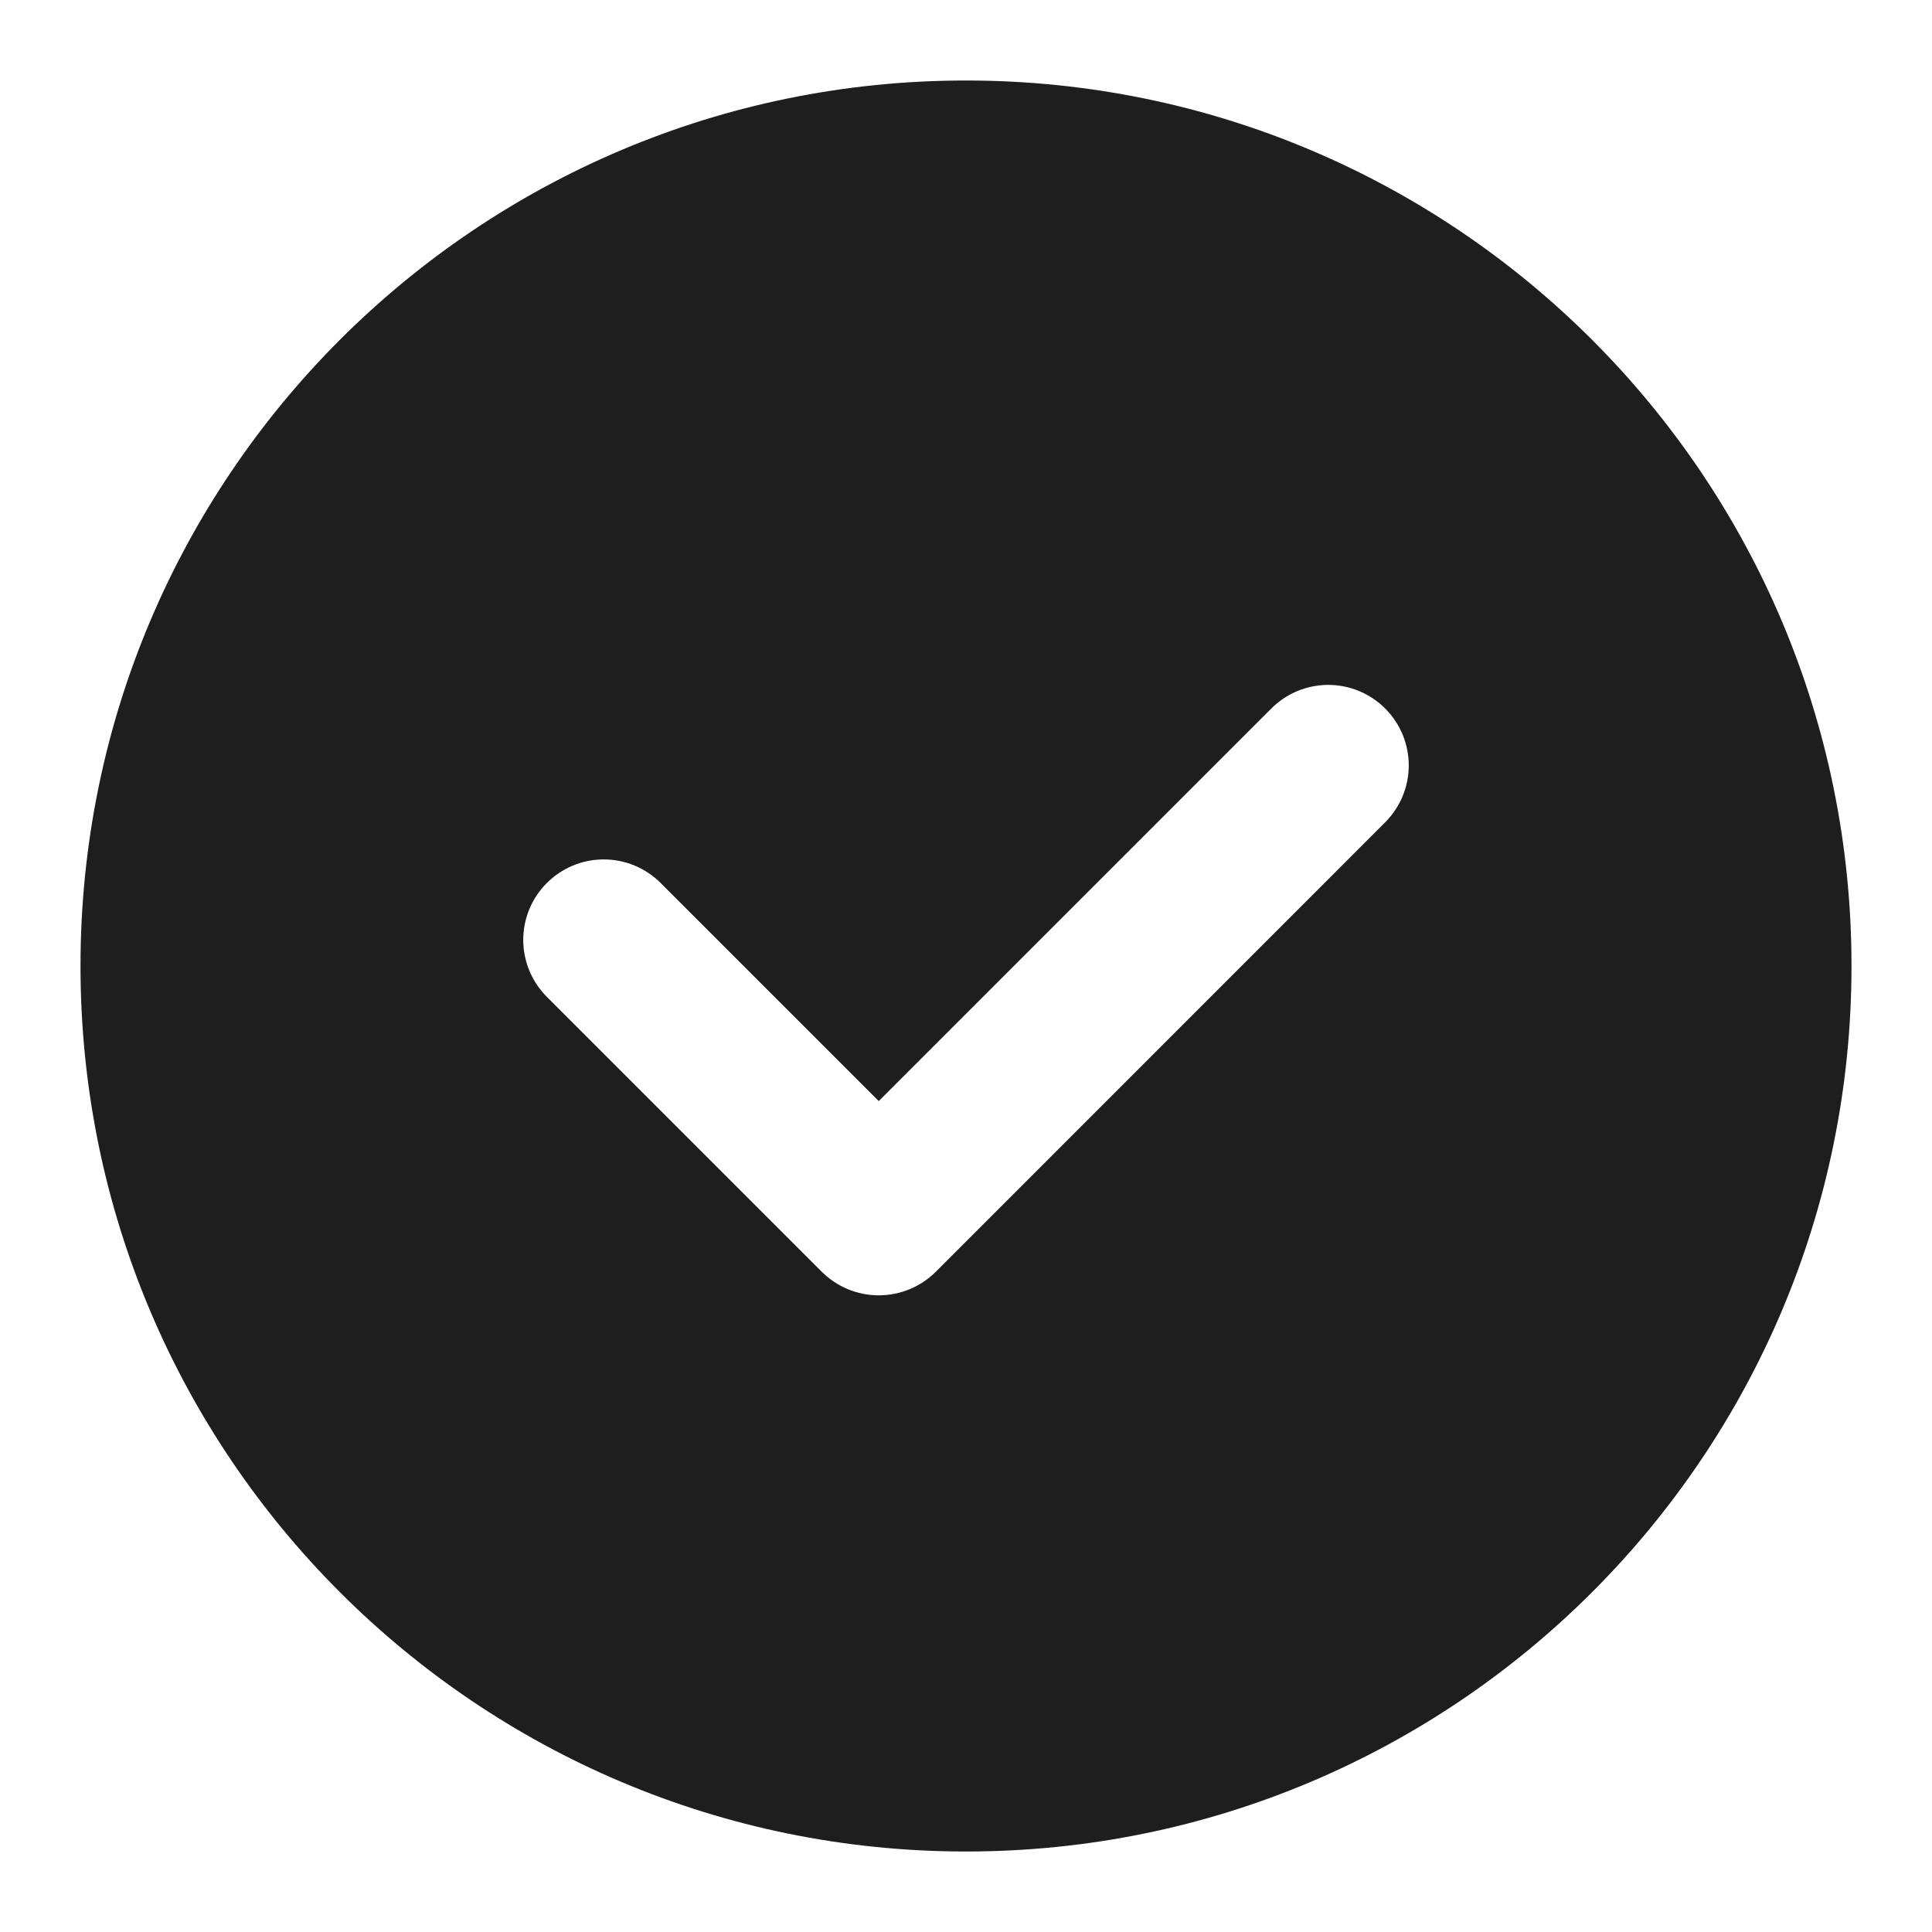
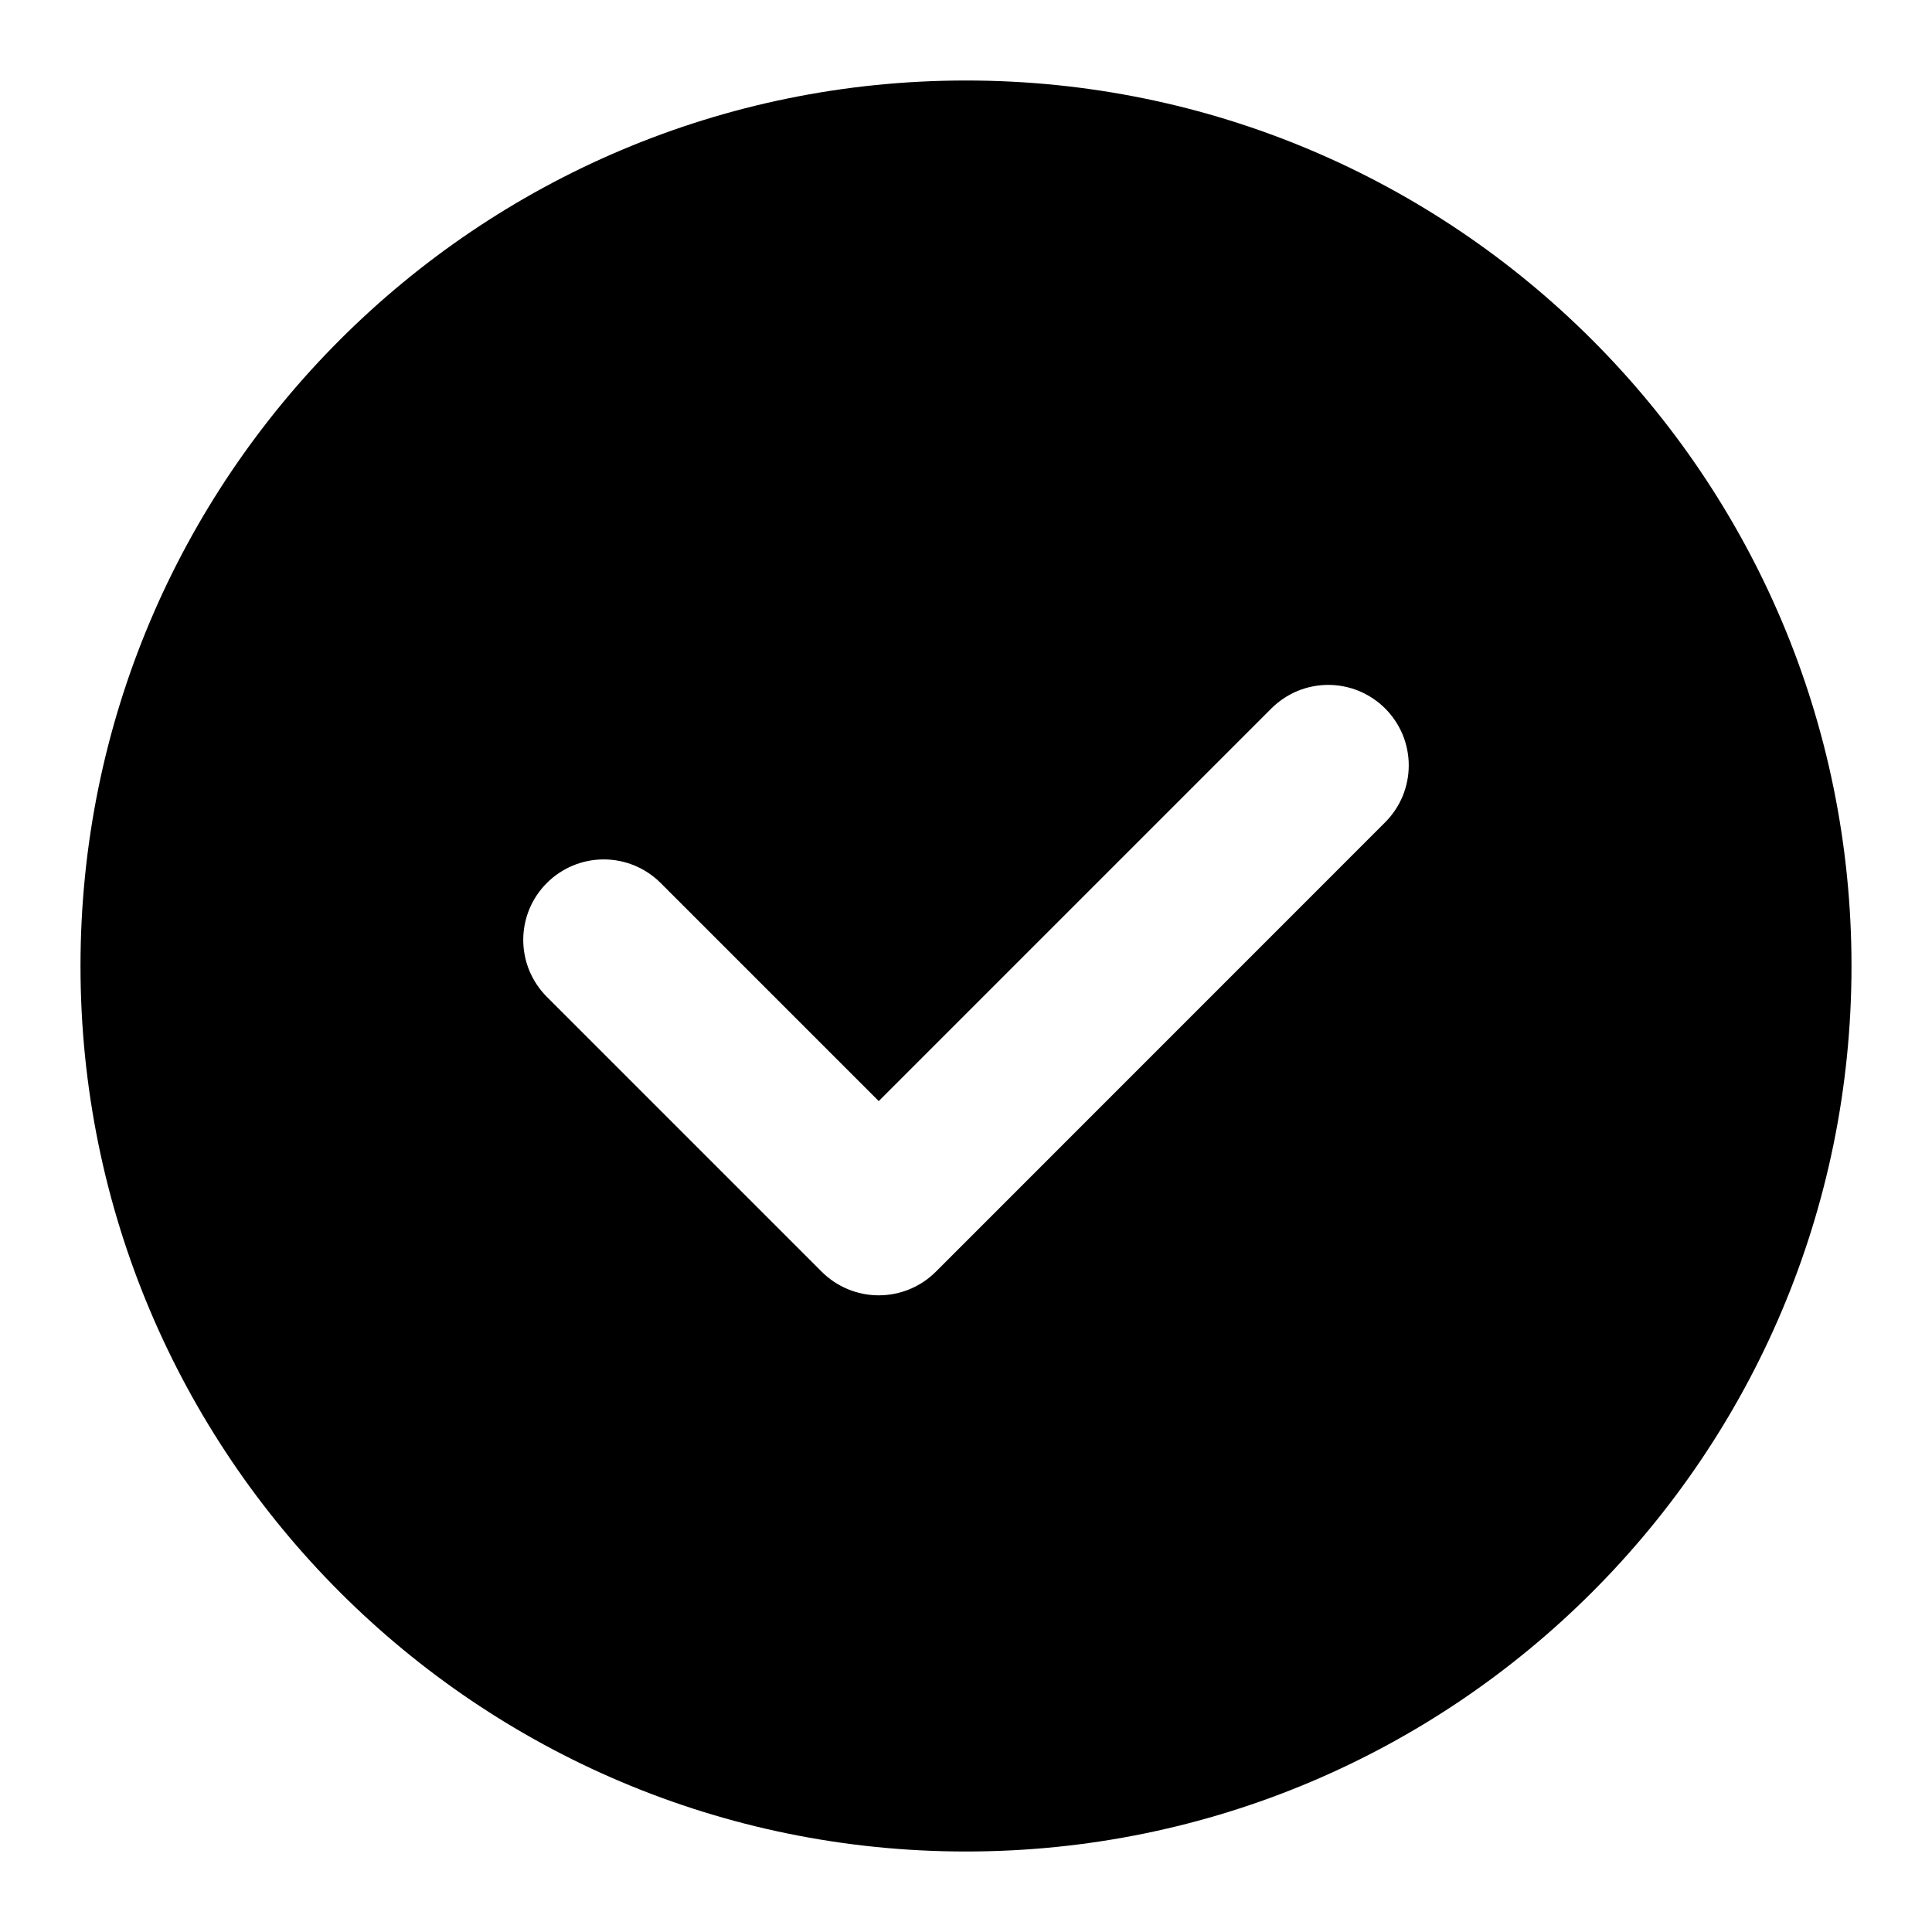
<svg xmlns="http://www.w3.org/2000/svg" width="24" height="24" viewBox="0 0 24 24" fill="none">
-   <path fill-rule="evenodd" clip-rule="evenodd" d="M17.207 10.215L11.624 15.799C11.436 15.986 11.182 16.091 10.916 16.091C10.651 16.091 10.397 15.986 10.209 15.799L6.793 12.383C6.7 12.29 6.627 12.18 6.576 12.059C6.526 11.937 6.5 11.807 6.5 11.676C6.5 11.411 6.605 11.156 6.793 10.969C6.981 10.781 7.235 10.676 7.5 10.676C7.765 10.676 8.019 10.781 8.207 10.969L10.916 13.678L15.793 8.801C15.886 8.708 15.996 8.635 16.117 8.584C16.239 8.534 16.369 8.508 16.5 8.508C16.631 8.508 16.761 8.534 16.883 8.584C17.004 8.635 17.114 8.708 17.207 8.801C17.3 8.894 17.373 9.004 17.424 9.125C17.474 9.247 17.5 9.377 17.5 9.508C17.5 9.639 17.474 9.769 17.424 9.891C17.373 10.012 17.3 10.122 17.207 10.215ZM12 1C5.925 1 1 5.925 1 12C1 18.075 5.925 23 12 23C18.075 23 23 18.075 23 12C23 5.925 18.075 1 12 1Z" fill="#1E1E1E" />
+   <path fill-rule="evenodd" clip-rule="evenodd" d="M17.207 10.215L11.624 15.799C11.436 15.986 11.182 16.091 10.916 16.091C10.651 16.091 10.397 15.986 10.209 15.799L6.793 12.383C6.7 12.29 6.627 12.18 6.576 12.059C6.526 11.937 6.5 11.807 6.5 11.676C6.5 11.411 6.605 11.156 6.793 10.969C6.981 10.781 7.235 10.676 7.5 10.676C7.765 10.676 8.019 10.781 8.207 10.969L10.916 13.678L15.793 8.801C15.886 8.708 15.996 8.635 16.117 8.584C16.239 8.534 16.369 8.508 16.5 8.508C16.631 8.508 16.761 8.534 16.883 8.584C17.004 8.635 17.114 8.708 17.207 8.801C17.3 8.894 17.373 9.004 17.424 9.125C17.474 9.247 17.5 9.377 17.5 9.508C17.5 9.639 17.474 9.769 17.424 9.891C17.373 10.012 17.3 10.122 17.207 10.215ZM12 1C5.925 1 1 5.925 1 12C1 18.075 5.925 23 12 23C18.075 23 23 18.075 23 12C23 5.925 18.075 1 12 1Z" fill="currentColor" />
</svg>
